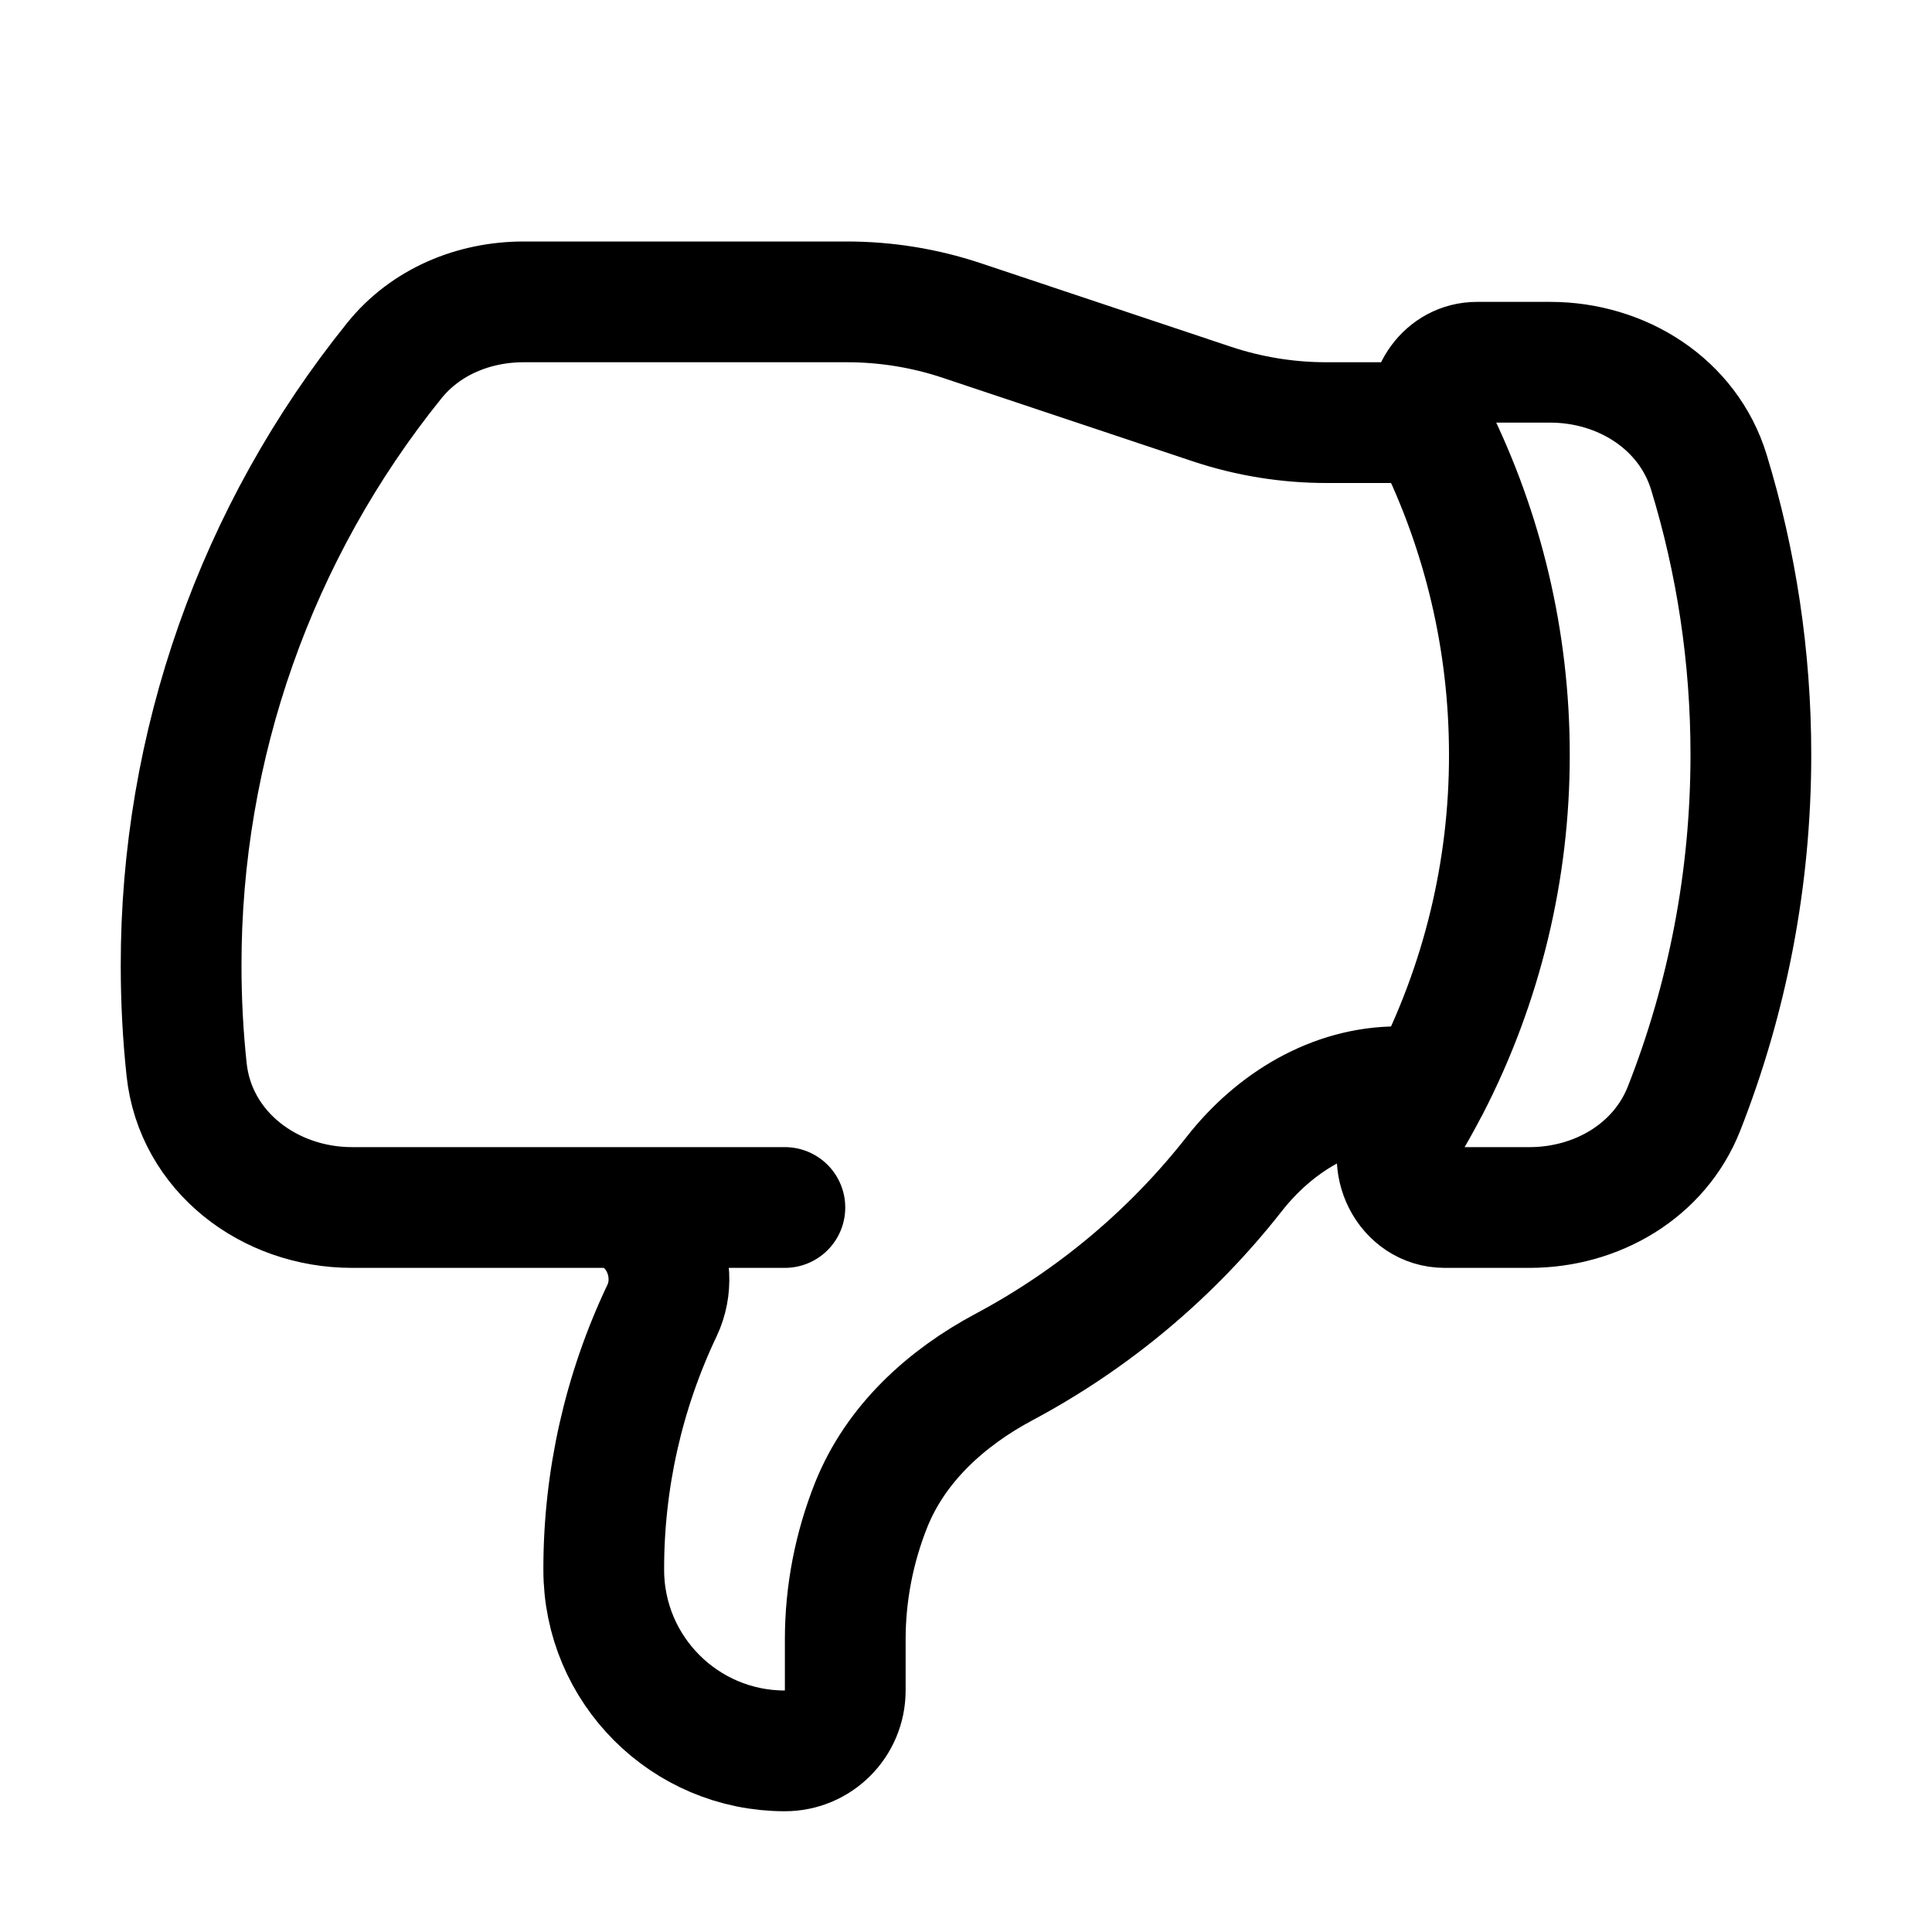
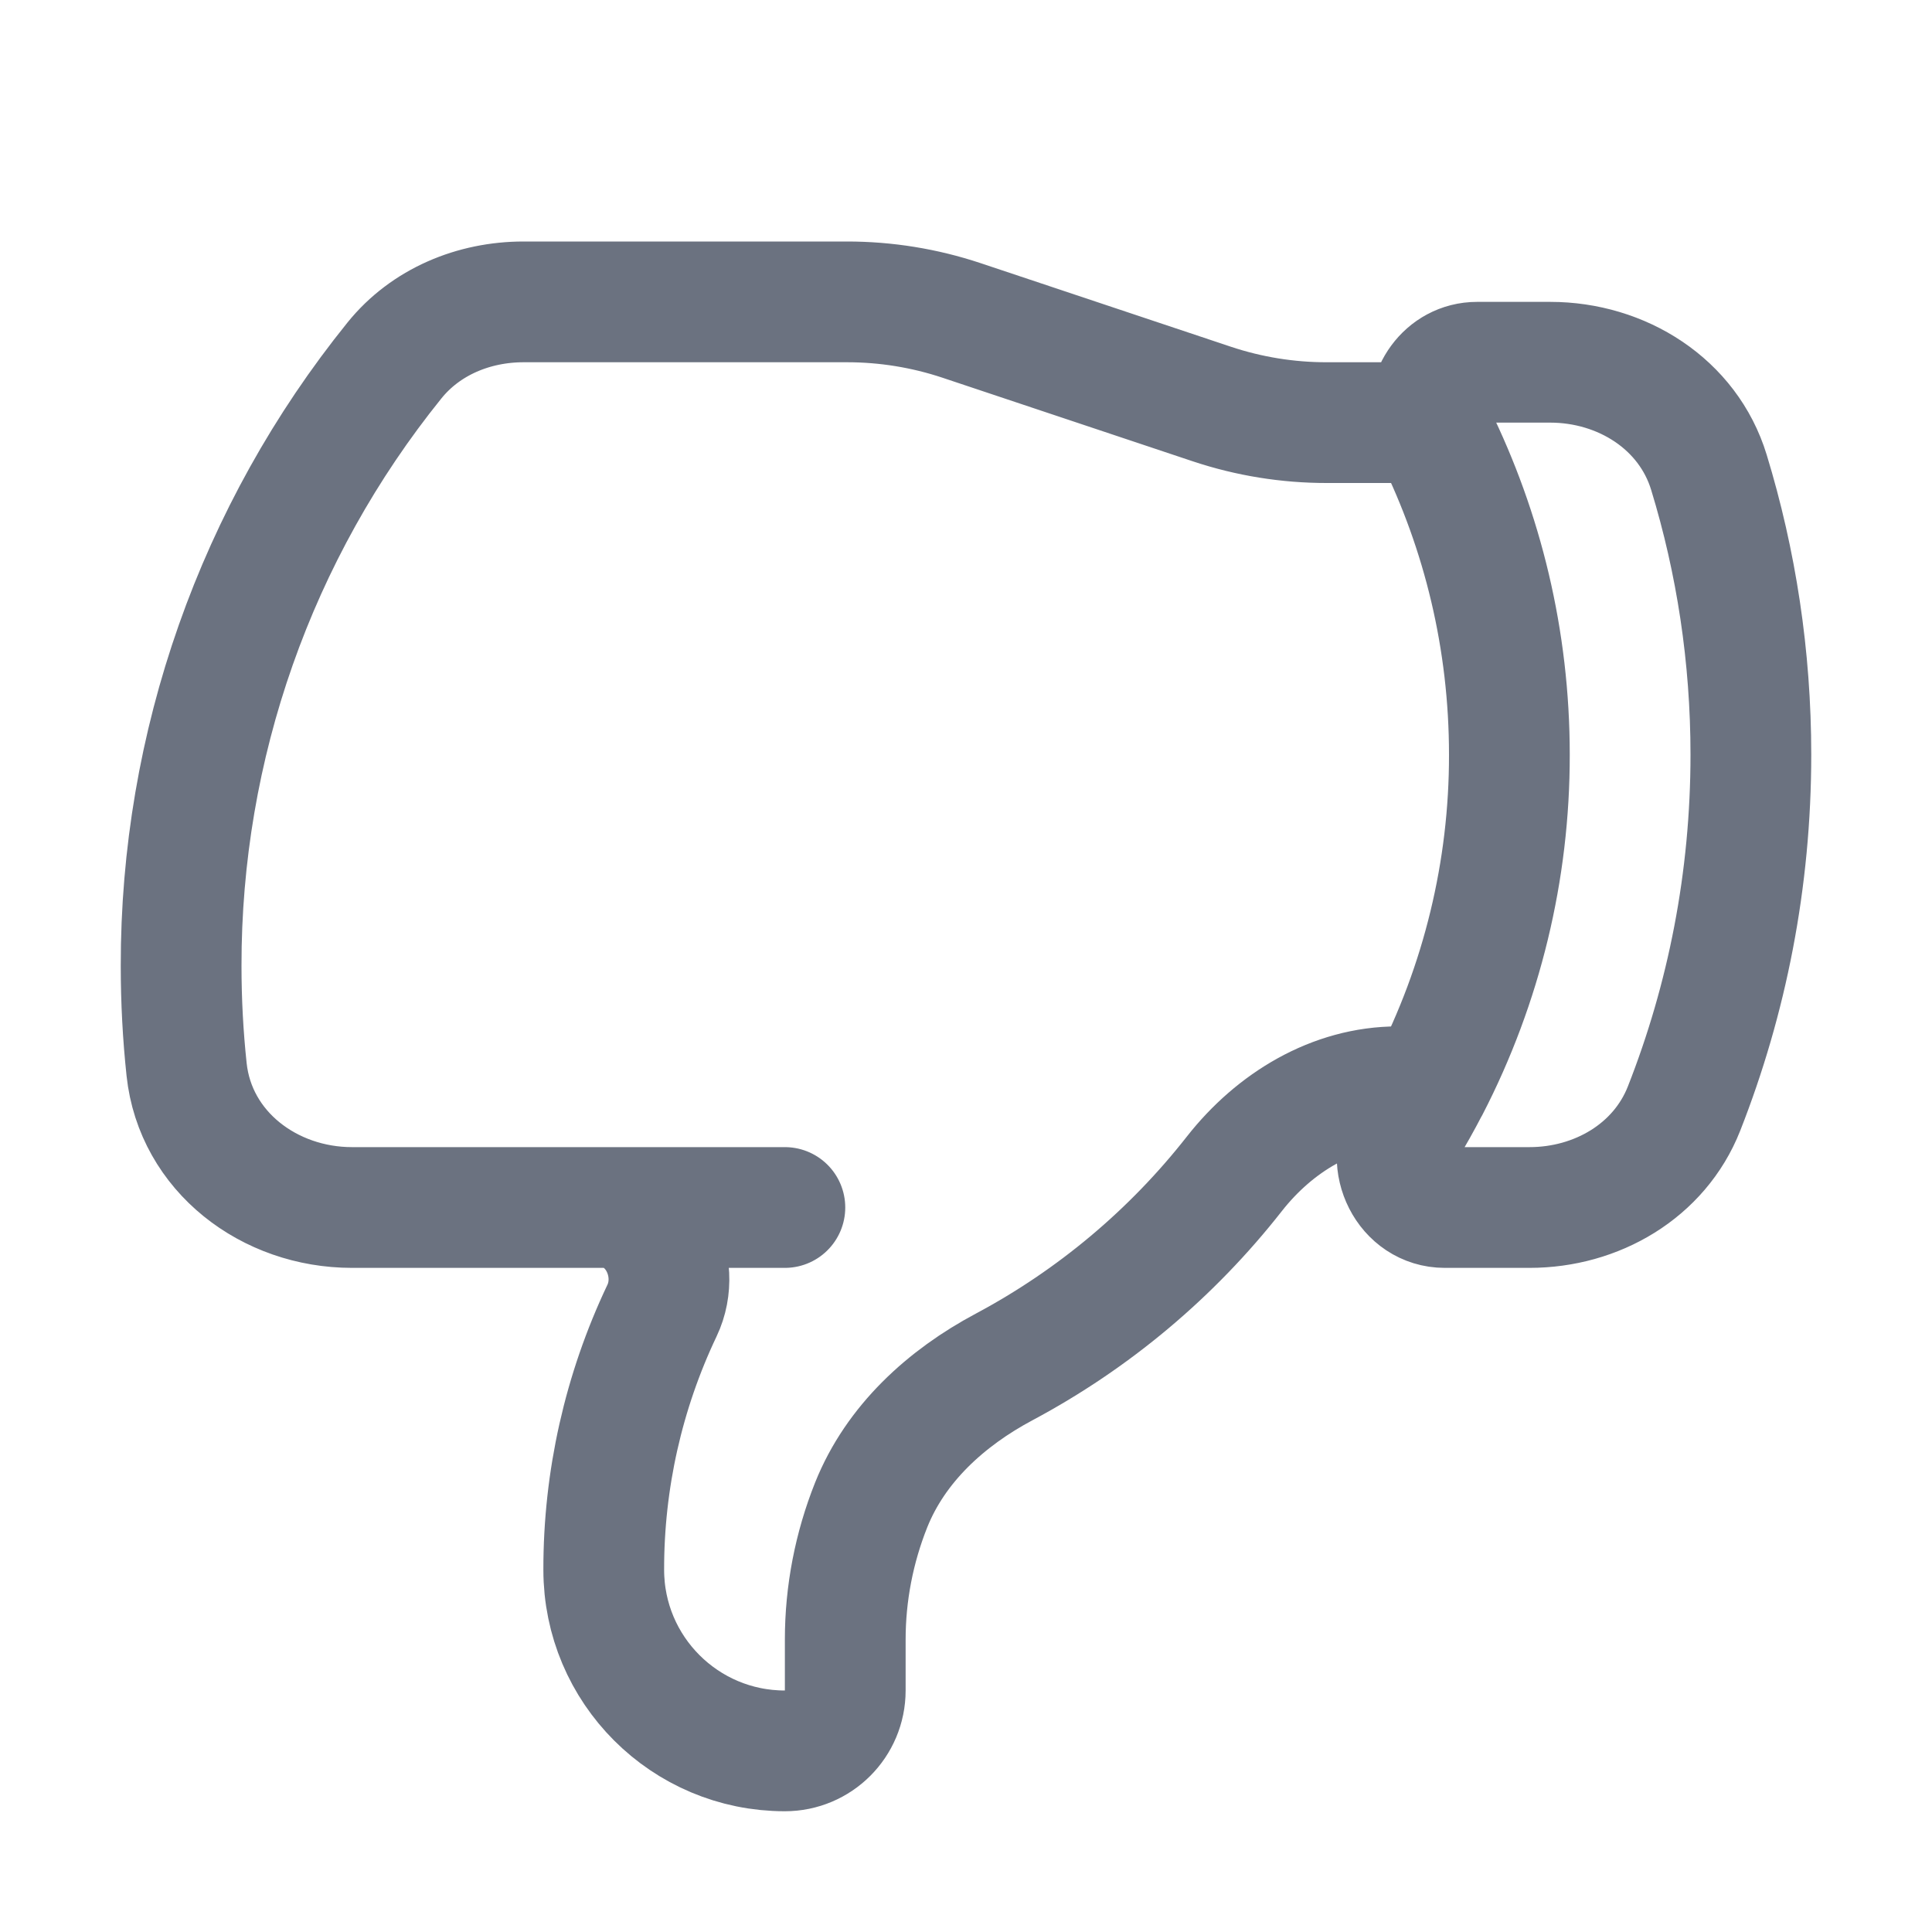
- <svg xmlns="http://www.w3.org/2000/svg" fill="none" viewBox="0 0 24 24" stroke-width="1.5" stroke="currentColor" class="w-6 h-6">
+ <svg xmlns="http://www.w3.org/2000/svg" fill="none" viewBox="0 0 24 24" stroke-width="1.5" stroke="#6b7280" class="w-6 h-6">
  <path stroke-linecap="round" stroke-linejoin="round" d="M7.5 15h2.25m8.024-9.75c.011.05.028.1.052.148.591 1.2.924 2.55.924 3.977a8.96 8.96 0 01-.999 4.125m.023-8.25c-.076-.365.183-.75.575-.75h.908c.889 0 1.713.518 1.972 1.368.339 1.11.521 2.287.521 3.507 0 1.553-.295 3.036-.831 4.398C20.613 14.547 19.833 15 19 15h-1.053c-.472 0-.745-.556-.5-.96a8.95 8.95 0 00.303-.54m.023-8.25H16.48a4.5 4.5 0 01-1.423-.23l-3.114-1.04a4.5 4.5 0 00-1.423-.23H6.504c-.618 0-1.217.247-1.605.729A11.95 11.95 0 002.25 12c0 .434.023.863.068 1.285C2.427 14.306 3.346 15 4.372 15h3.126c.618 0 .991.724.725 1.282A7.471 7.471 0 007.5 19.5a2.25 2.25 0 002.25 2.25.75.75 0 00.75-.75v-.633c0-.573.11-1.14.322-1.672.304-.76.93-1.33 1.653-1.715a9.04 9.04 0 002.86-2.4c.498-.634 1.226-1.08 2.032-1.08h.384" />
</svg>
